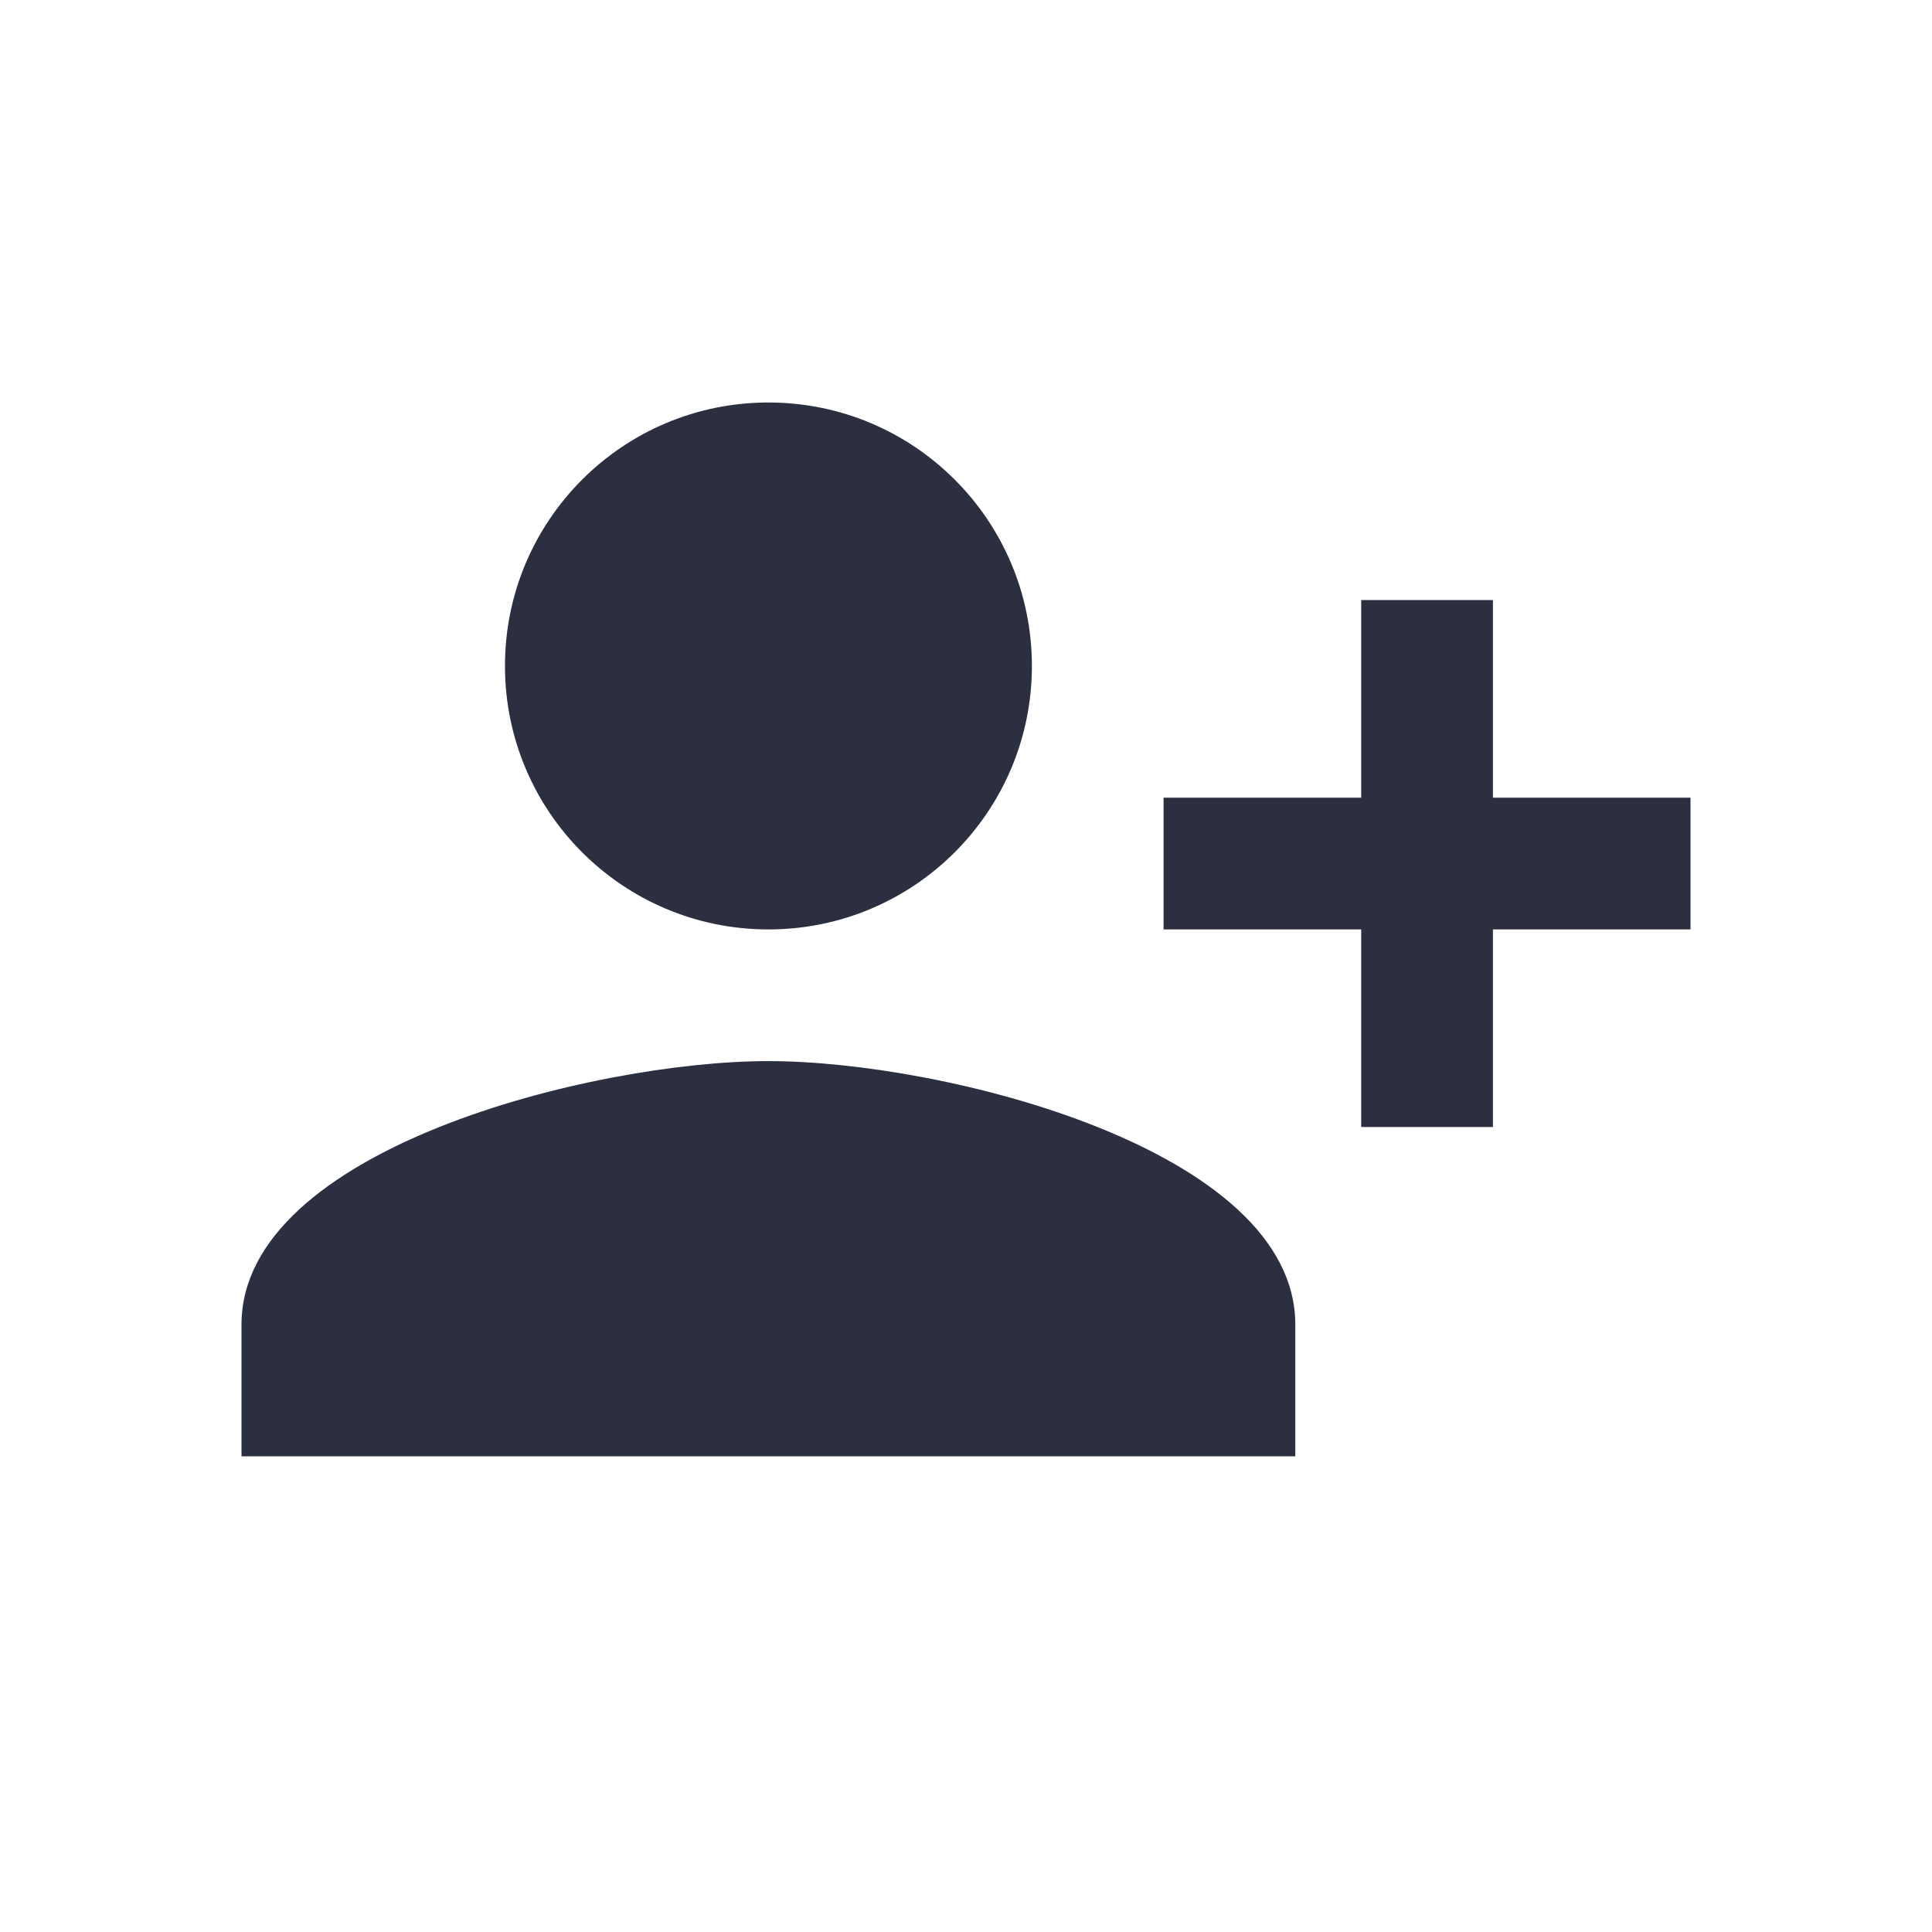
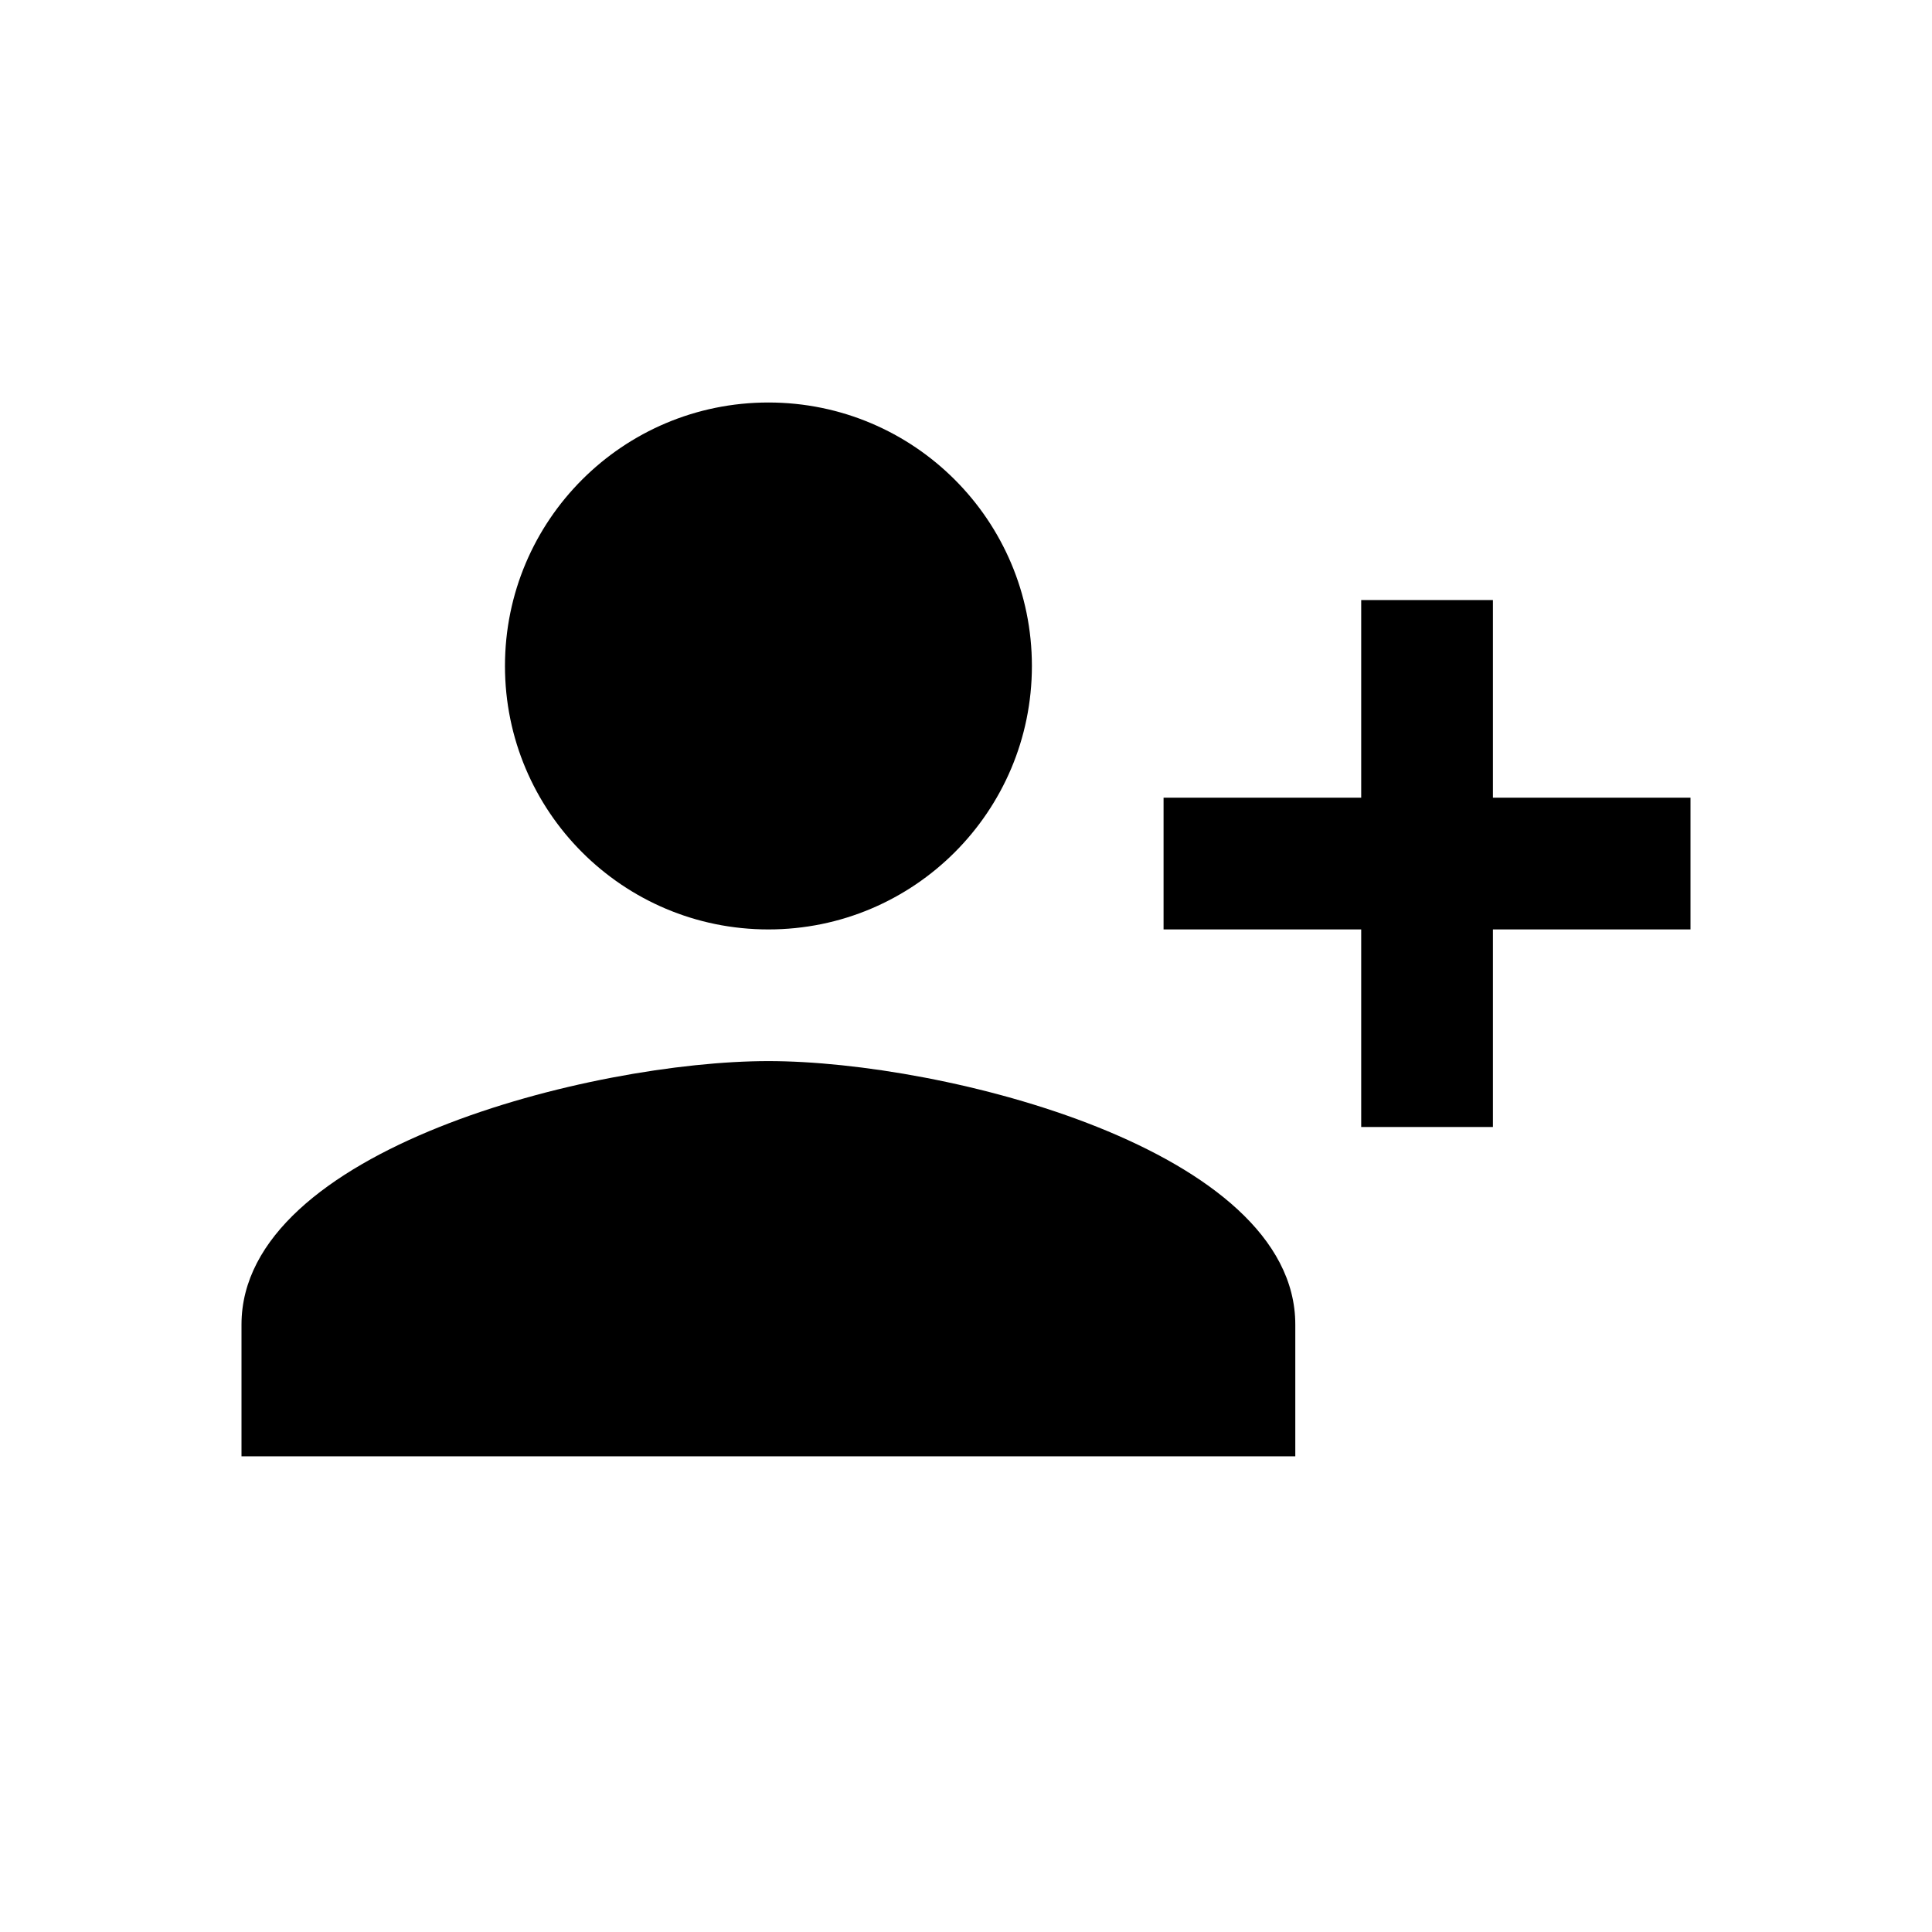
- <svg xmlns="http://www.w3.org/2000/svg" width="27" height="27" viewBox="0 0 27 27" fill="none">
-   <path d="M14.421 9.307C14.421 7.273 12.773 5.625 10.739 5.625C8.704 5.625 7.057 7.273 7.057 9.307C7.057 11.341 8.704 12.989 10.739 12.989C12.773 12.989 14.421 11.341 14.421 9.307ZM16.261 11.148V12.989H19.023V15.75H20.864V12.989H23.625V11.148H20.864V8.386H19.023V11.148H16.261ZM3.375 18.511V20.352H18.102V18.511C18.102 16.063 13.196 14.829 10.739 14.829C8.281 14.829 3.375 16.063 3.375 18.511Z" fill="#2B2F40" />
+ <svg xmlns="http://www.w3.org/2000/svg" width="27" height="27" viewBox="0 0 27 27">
+   <path d="M14.421 9.307C14.421 7.273 12.773 5.625 10.739 5.625C8.704 5.625 7.057 7.273 7.057 9.307C7.057 11.341 8.704 12.989 10.739 12.989C12.773 12.989 14.421 11.341 14.421 9.307ZM16.261 11.148V12.989H19.023V15.75H20.864V12.989H23.625V11.148H20.864V8.386H19.023V11.148H16.261ZM3.375 18.511V20.352H18.102V18.511C18.102 16.063 13.196 14.829 10.739 14.829C8.281 14.829 3.375 16.063 3.375 18.511Z" />
</svg>
